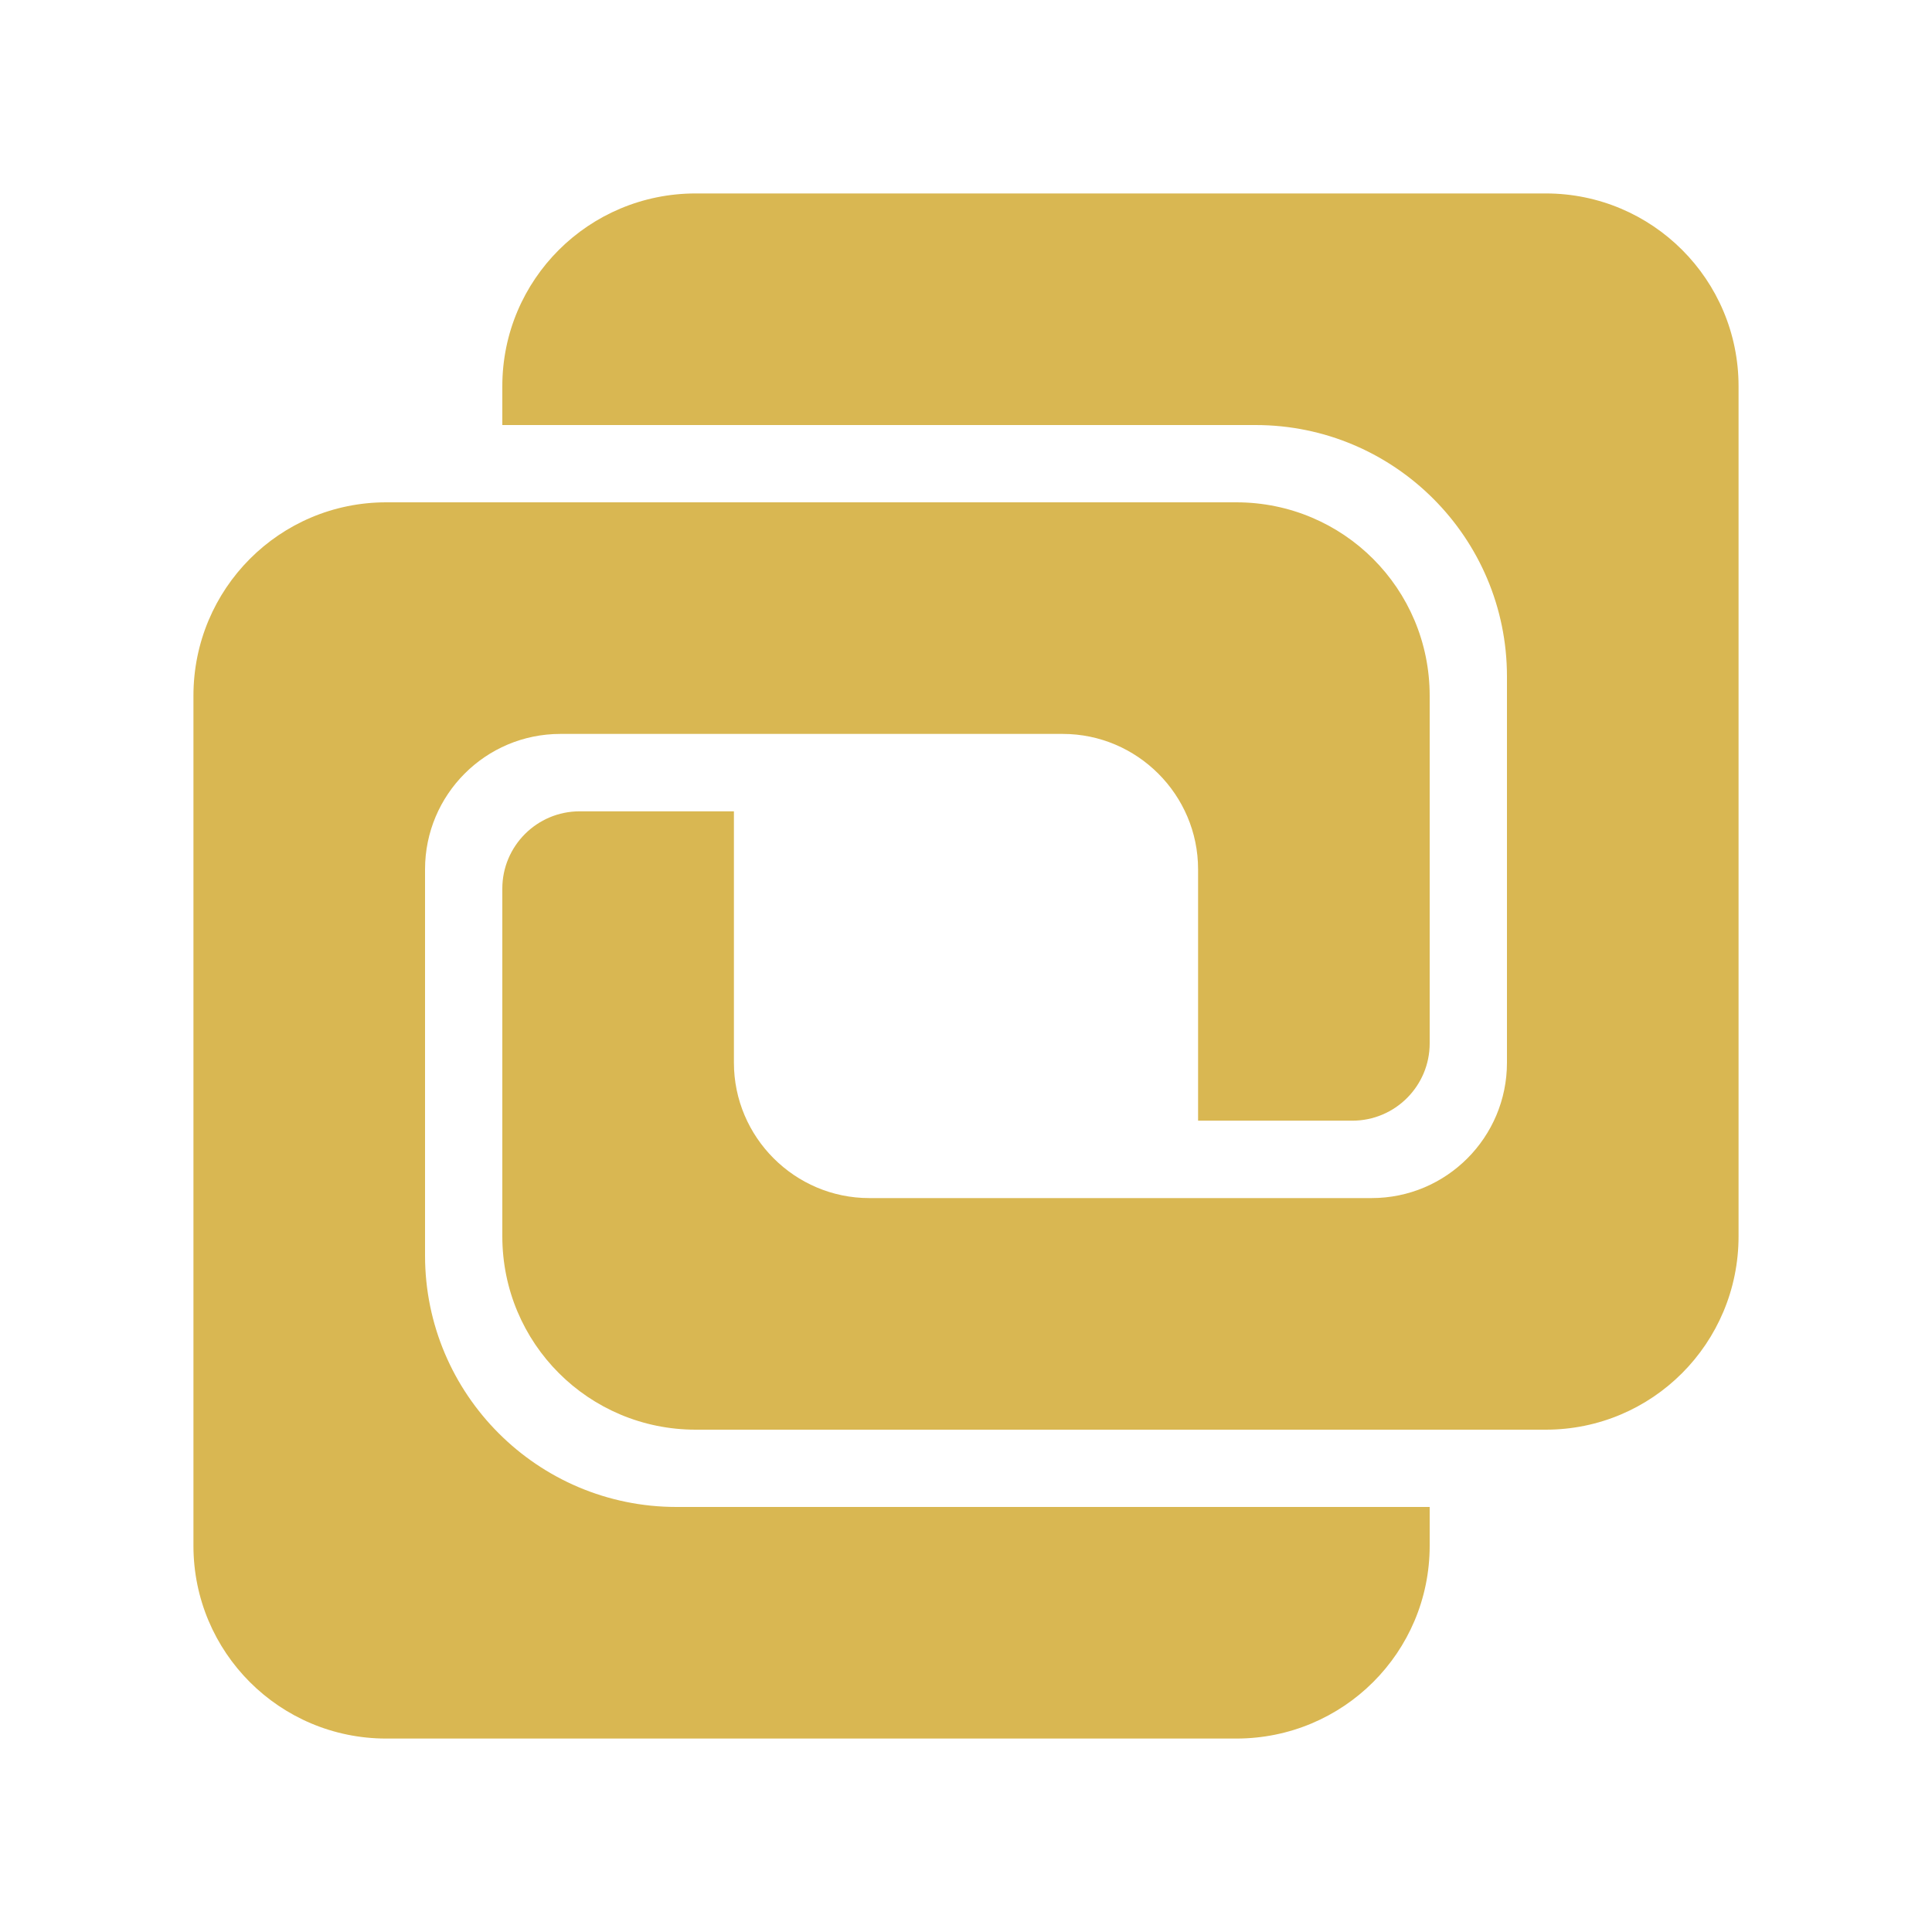
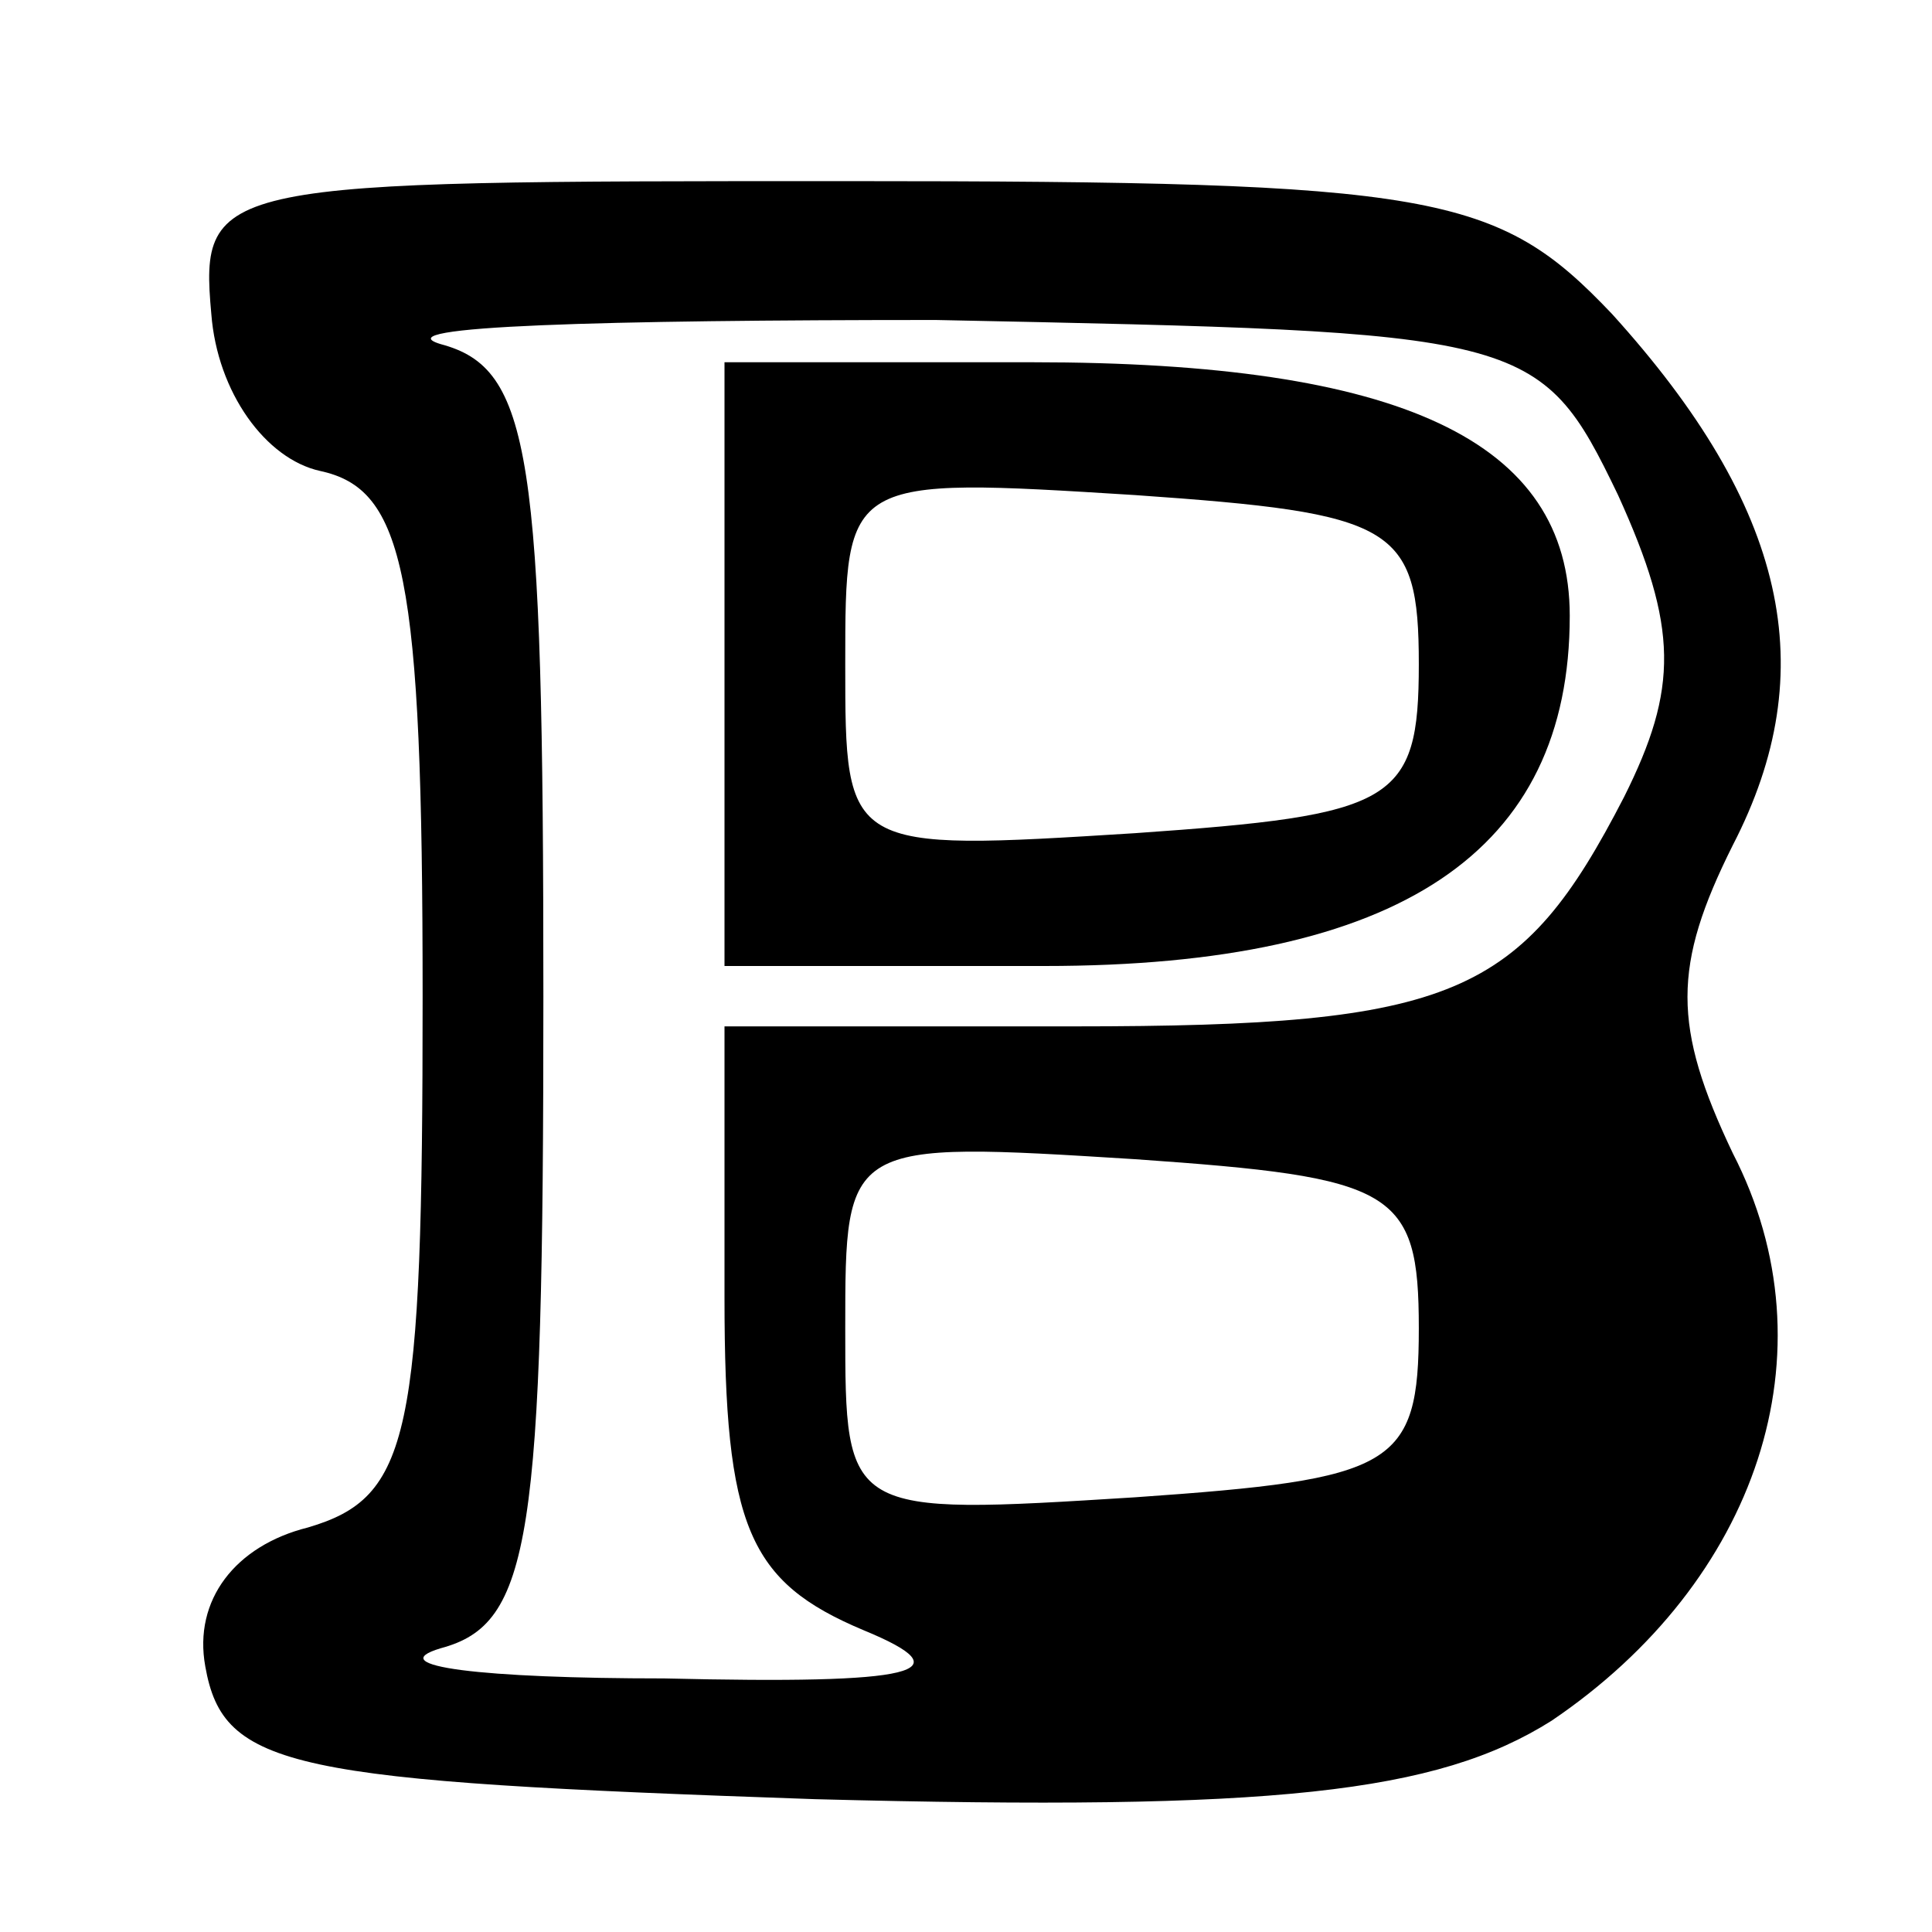
- <svg xmlns="http://www.w3.org/2000/svg" width="16px" height="16px" viewBox="0 0 16 16" version="1.1">
-   <g id="surface1">
-     <path style=" stroke:none;fill-rule:nonzero;fill:rgb(85.098%,71.765%,32.157%);fill-opacity:1;" d="M 5.762 1.602 C 4.875 1.602 4.16 2.316 4.16 3.199 L 4.16 3.52 L 10.398 3.52 C 11.547 3.52 12.48 4.453 12.48 5.602 L 12.48 8.801 C 12.48 9.418 11.98 9.922 11.359 9.922 L 7.199 9.922 C 6.582 9.922 6.078 9.418 6.078 8.801 L 6.078 6.719 L 4.801 6.719 C 4.445 6.719 4.16 7.008 4.16 7.359 L 4.16 10.238 C 4.16 11.125 4.875 11.84 5.762 11.84 L 12.801 11.84 C 13.684 11.84 14.398 11.125 14.398 10.238 L 14.398 3.199 C 14.398 2.316 13.684 1.602 12.801 1.602 Z M 3.199 4.16 C 2.316 4.16 1.602 4.875 1.602 5.762 L 1.602 12.801 C 1.602 13.684 2.316 14.398 3.199 14.398 L 10.238 14.398 C 11.125 14.398 11.84 13.684 11.84 12.801 L 11.84 12.48 L 5.602 12.48 C 4.453 12.48 3.52 11.547 3.52 10.398 L 3.52 7.199 C 3.52 6.582 4.02 6.078 4.641 6.078 L 8.801 6.078 C 9.418 6.078 9.922 6.582 9.922 7.199 L 9.922 9.281 L 11.199 9.281 C 11.555 9.281 11.84 8.992 11.84 8.641 L 11.84 5.762 C 11.84 4.875 11.125 4.16 10.238 4.16 Z M 3.199 4.16 " />
+ <svg xmlns="http://www.w3.org/2000/svg" version="1.0" width="32pt" height="32pt" viewBox="0 0 32 32" preserveAspectRatio="xMidYMid meet">
+   <g transform="translate(0,32) scale(0.1,-0.1)" fill="#000000" stroke="none">
+     <path d="M35 268 c1 -13 9 -24 18 -26 14 -3 17 -17 17 -87 0 -73 -2 -83 -19 -88 -12 -3 -19 -12 -17 -23 3 -17 14 -19 101 -22 76 -2 103 1 122 13 34 23 47 61 30 94 -10 21 -10 31 0 51 15 29 9 56 -20 88 -19 20 -29 22 -127 22 -104 0 -107 0 -105 -22z m233 -30 c10 -22 10 -32 1 -50 -17 -33 -28 -38 -91 -38 l-58 0 0 -45 c0 -38 4 -47 23 -55 17 -7 9 -9 -33 -8 -30 0 -47 2 -37 5 15 4 17 18 17 108 0 90 -2 104 -17 108 -10 3 27 4 82 4 98 -2 100 -2 113 -29z m-33 -138 c0 -23 -4 -25 -47 -28 -48 -3 -48 -3 -48 28 0 31 0 31 48 28 43 -3 47 -5 47 -28z" />
+     <path d="M120 210 l0 -50 53 0 c59 0 87 19 87 58 0 29 -28 42 -89 42 l-51 0 0 -50z m115 0 c0 -23 -4 -25 -47 -28 -48 -3 -48 -3 -48 28 0 31 0 31 48 28 43 -3 47 -5 47 -28z" />
  </g>
</svg>
